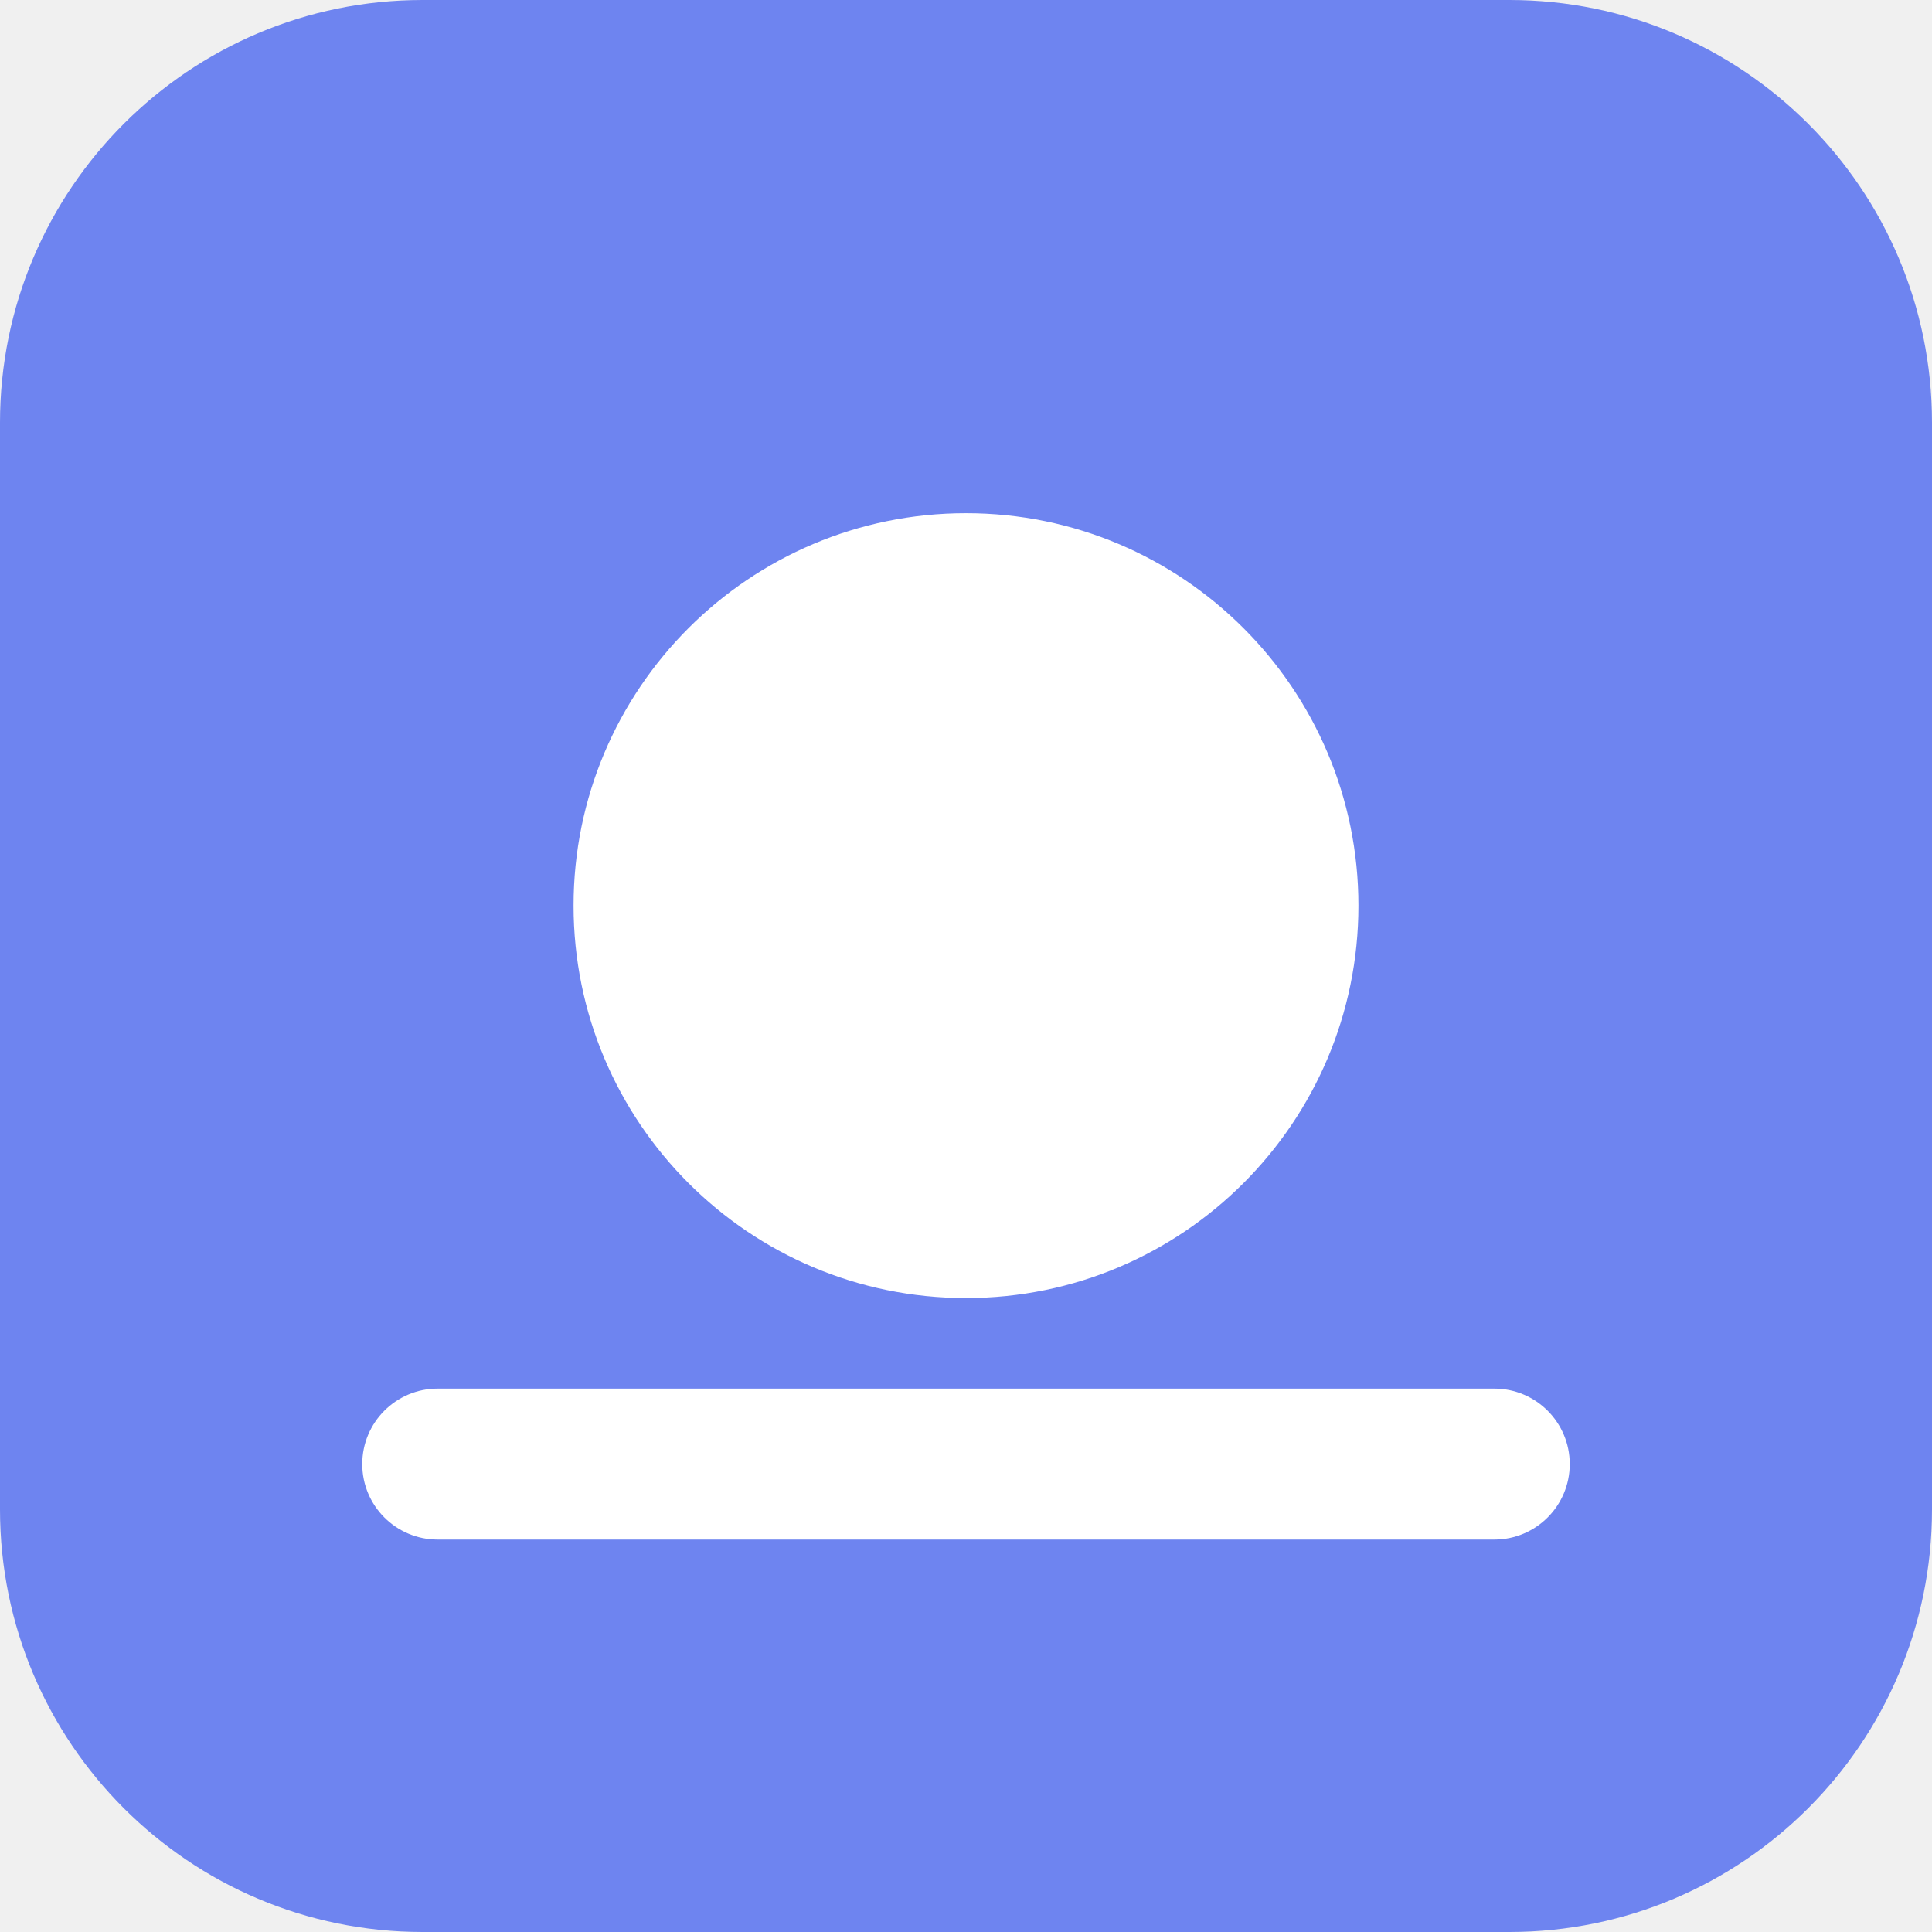
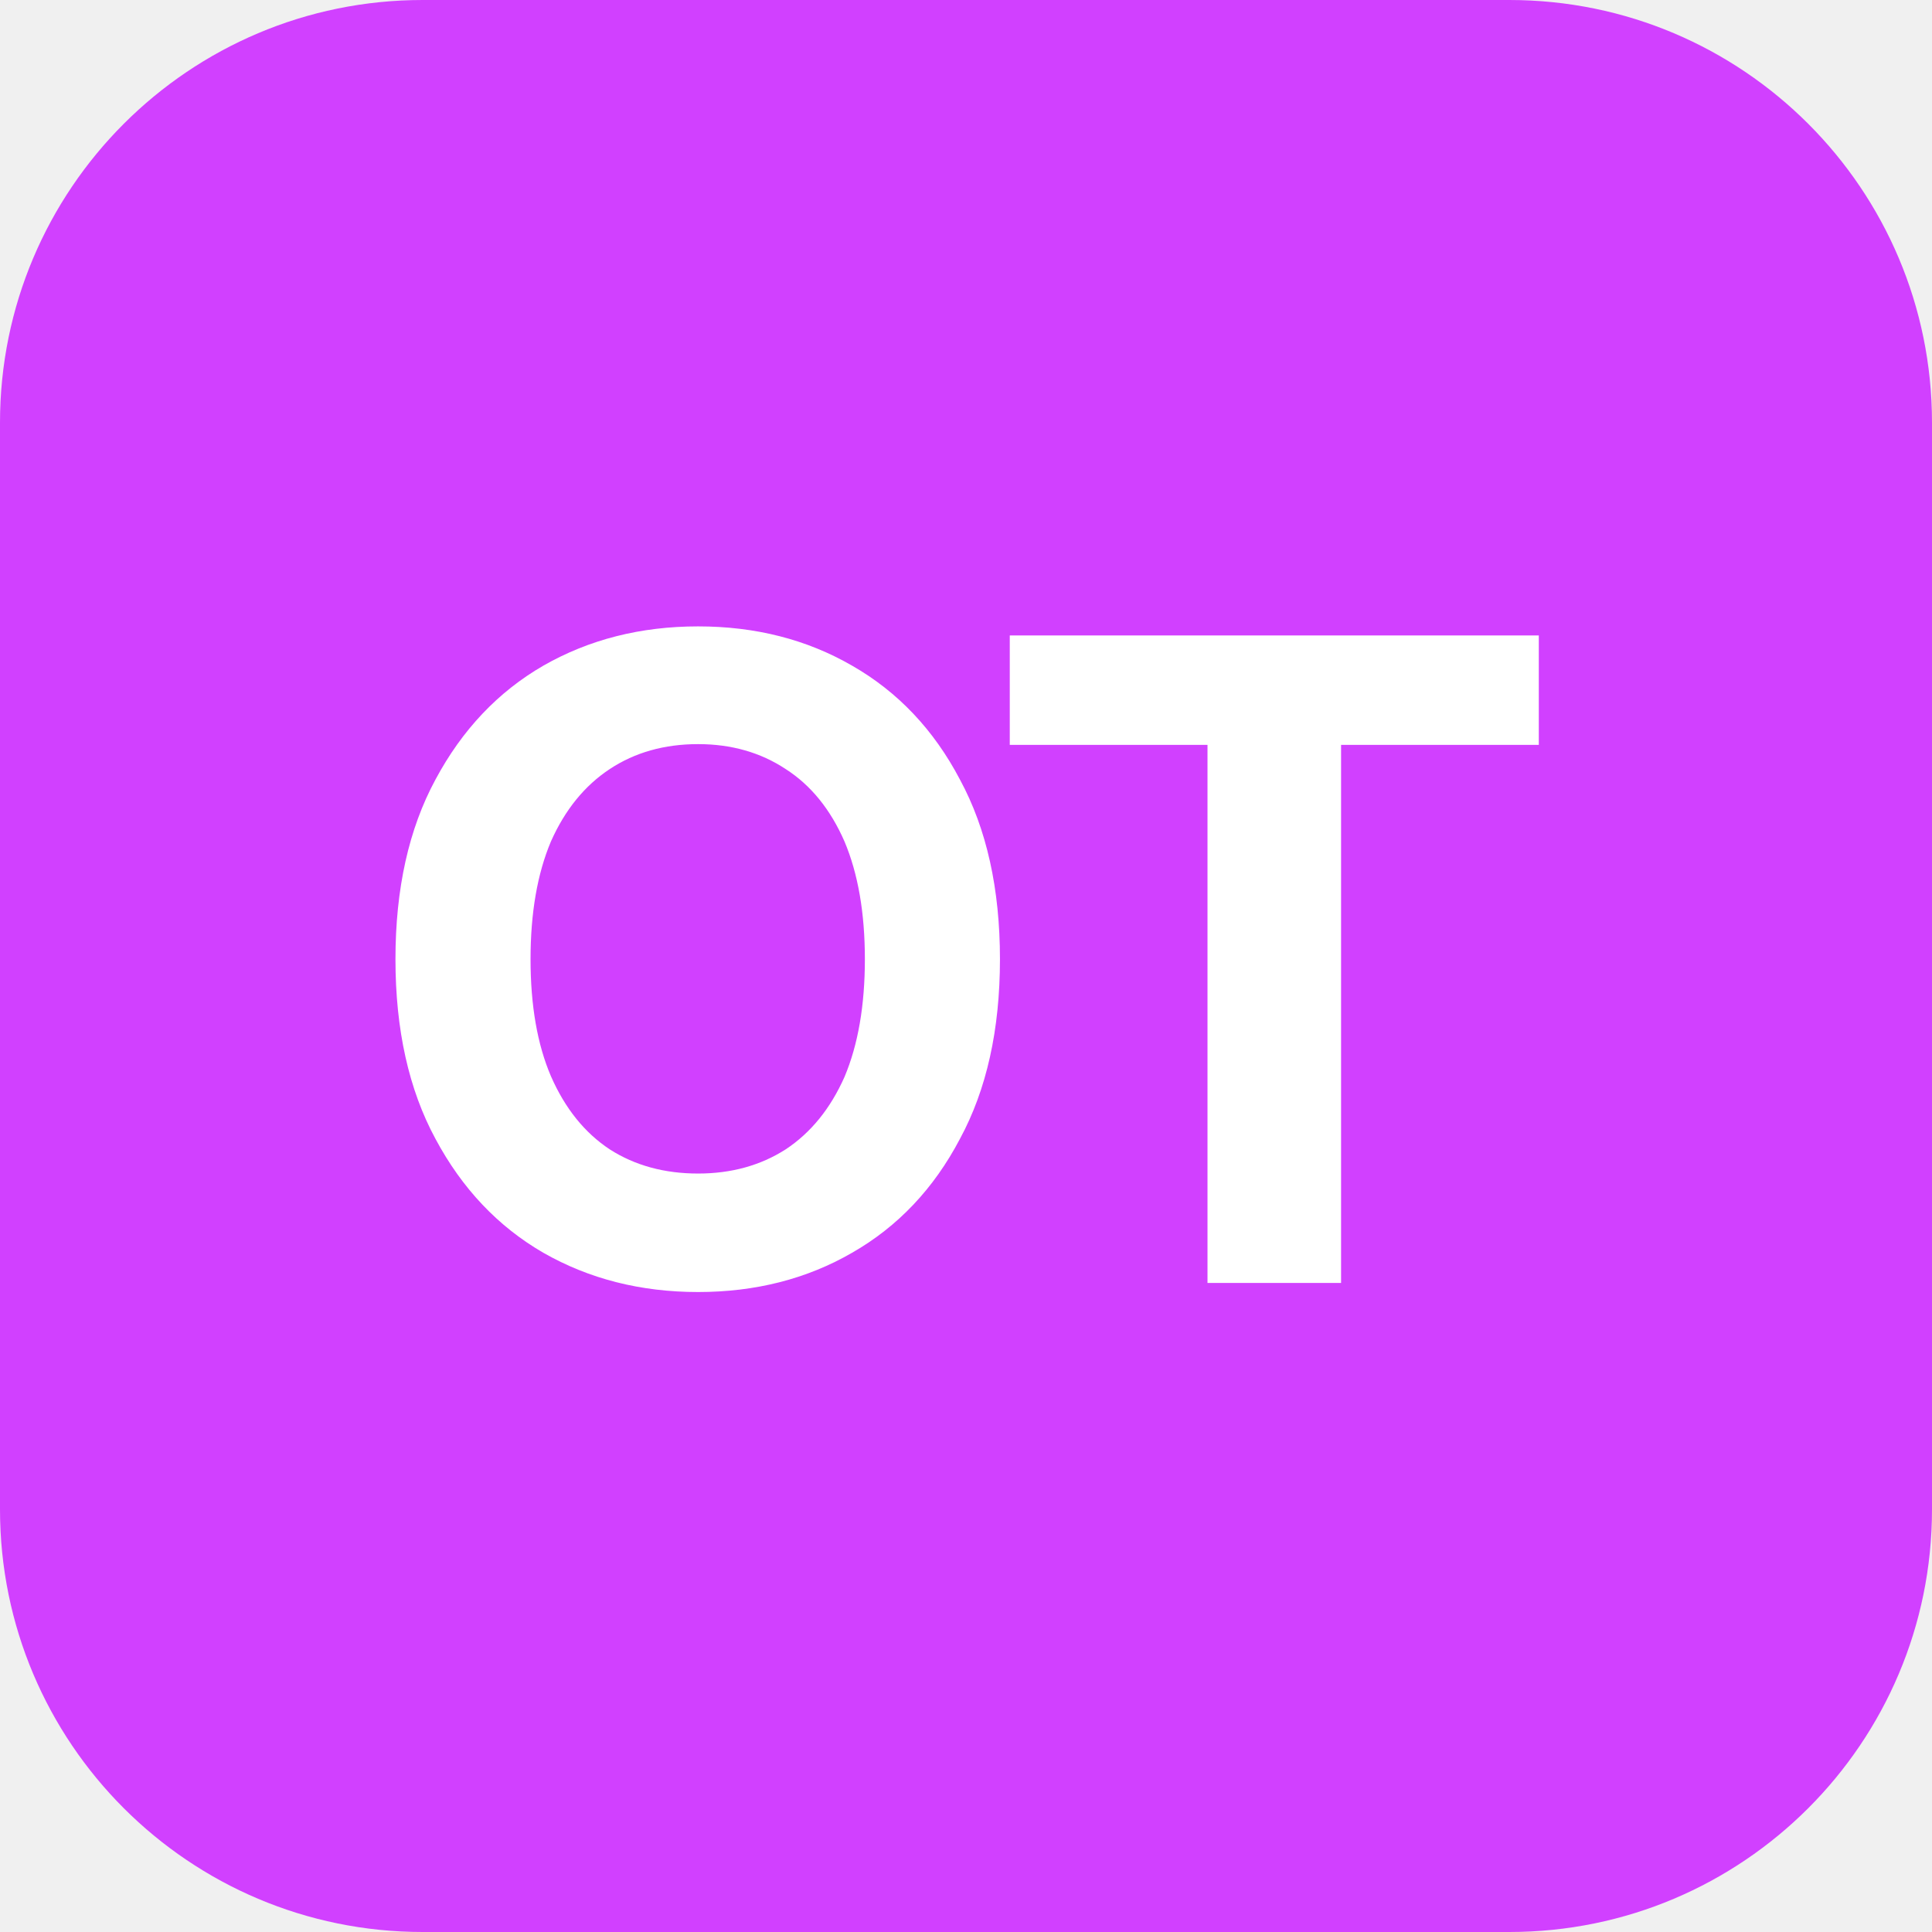
- <svg xmlns="http://www.w3.org/2000/svg" viewBox="0 0 32 32">
-   <rect width="32" height="32" rx="7" fill="#6e84f0" />
-   <circle cx="16" cy="15" r="6.5" fill="#ffffff" />
-   <rect x="6" y="23" width="20" height="2.5" rx="1.25" fill="#ffffff" />
+ <svg xmlns="http://www.w3.org/2000/svg" viewBox="0 0 256 256">
+   <mask id="satori_om-id">
+     <rect x="0" y="0" width="256" height="256" fill="#fff" />
+   </mask>
+   <path x="0" y="0" width="256" height="256" fill="#d140ff" d="M56,0 h144 a56,56 0 0 1 56,56 v144 a56,56 0 0 1 -56,56 h-144 a56,56 0 0 1 -56,-56 v-144 a56,56 0 0 1 56,-56" />
+   <g>
+     <path fill="#FFFFFF" d="M92.5 171.2L92.5 171.2Q81.1 171.2 72.0 166.0Q63.0 160.8 57.7 150.9Q52.4 141.1 52.4 127.1L52.4 127.1Q52.4 113.1 57.7 103.3Q63.0 93.4 72.0 88.2Q81.1 83.0 92.5 83.0L92.5 83.0Q103.9 83.0 112.9 88.2Q122.0 93.4 127.2 103.3Q132.5 113.1 132.5 127.1L132.5 127.1Q132.5 141.1 127.2 150.9Q122.0 160.8 112.9 166.0Q103.9 171.2 92.5 171.2ZM92.5 155.5L92.5 155.5Q99.1 155.5 104.1 152.3Q109.1 149.0 111.9 142.7Q114.6 136.3 114.6 127.1L114.6 127.1Q114.6 117.9 111.9 111.5Q109.1 105.1 104.1 101.9Q99.1 98.6 92.5 98.6L92.5 98.6Q85.8 98.6 80.8 101.9Q75.8 105.2 73.0 111.5Q70.3 117.9 70.3 127.1L70.3 127.1Q70.3 136.3 73.0 142.6Q75.8 149.0 80.8 152.3Q85.8 155.5 92.5 155.5ZM160.0 98.7L133.8 98.7L133.8 84.2L203.9 84.2L203.9 98.7L177.7 98.7L177.7 170L160.0 170L160.0 98.7Z " />
+   </g>
</svg>
